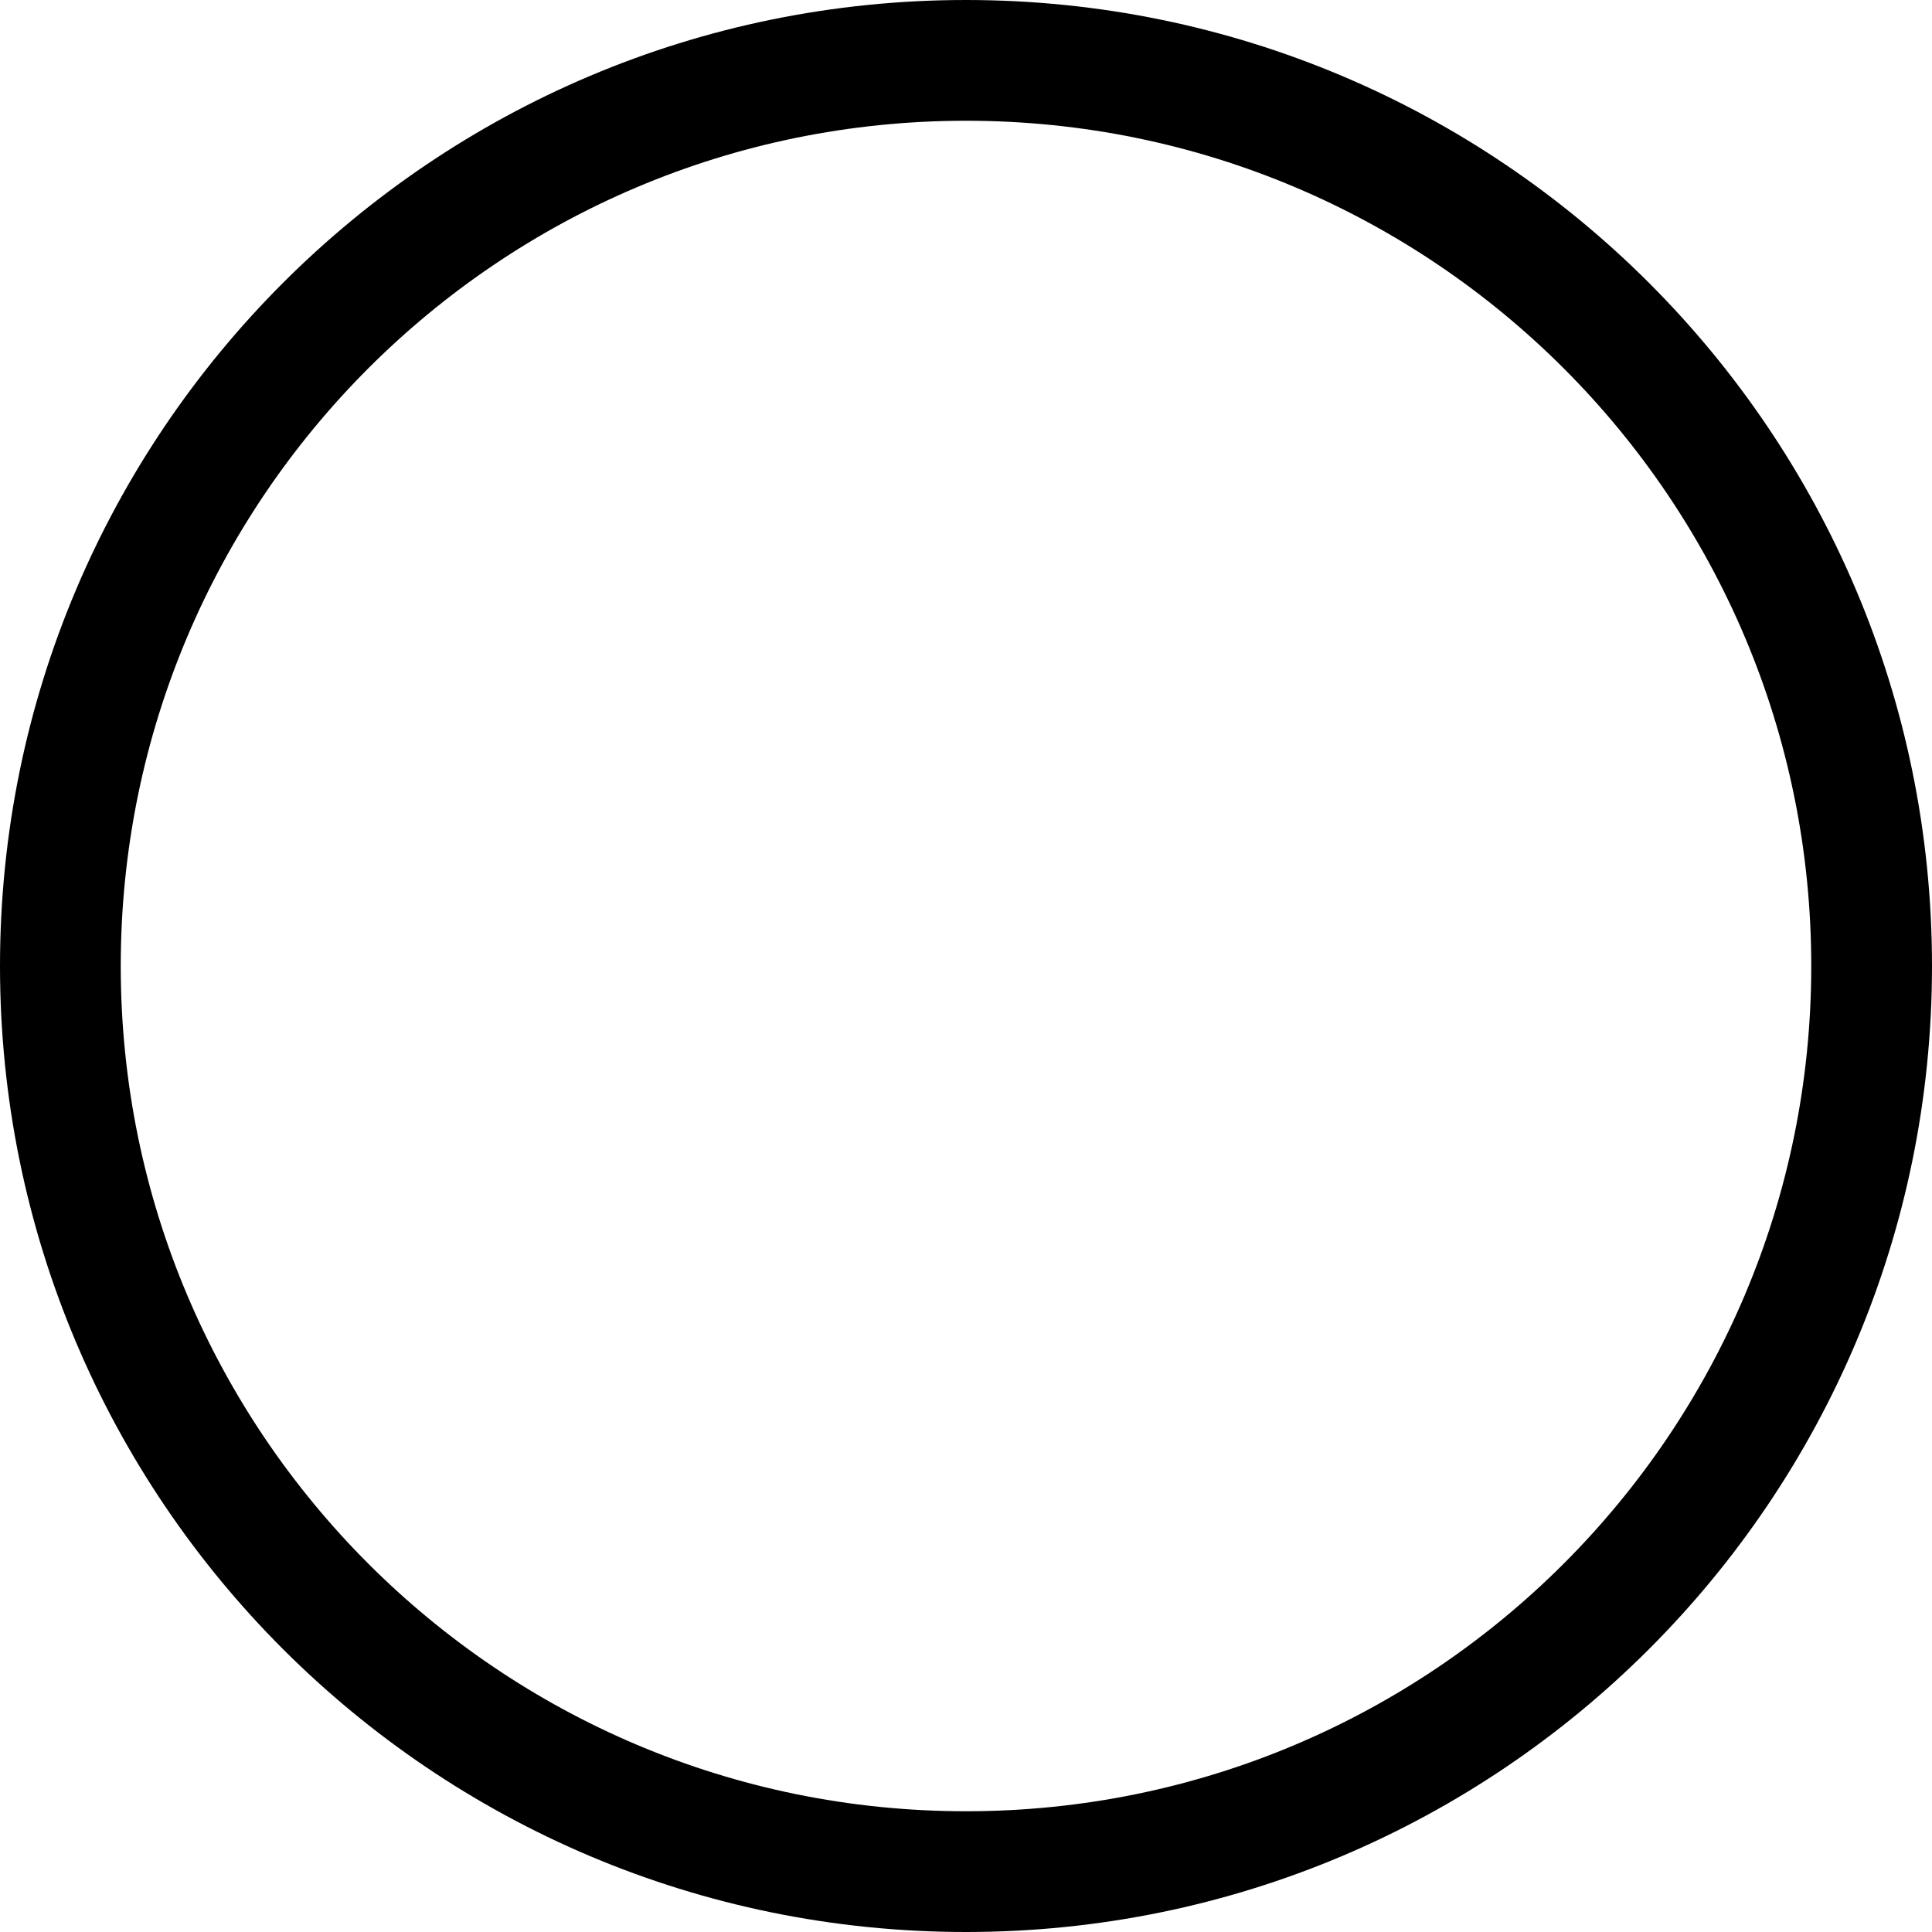
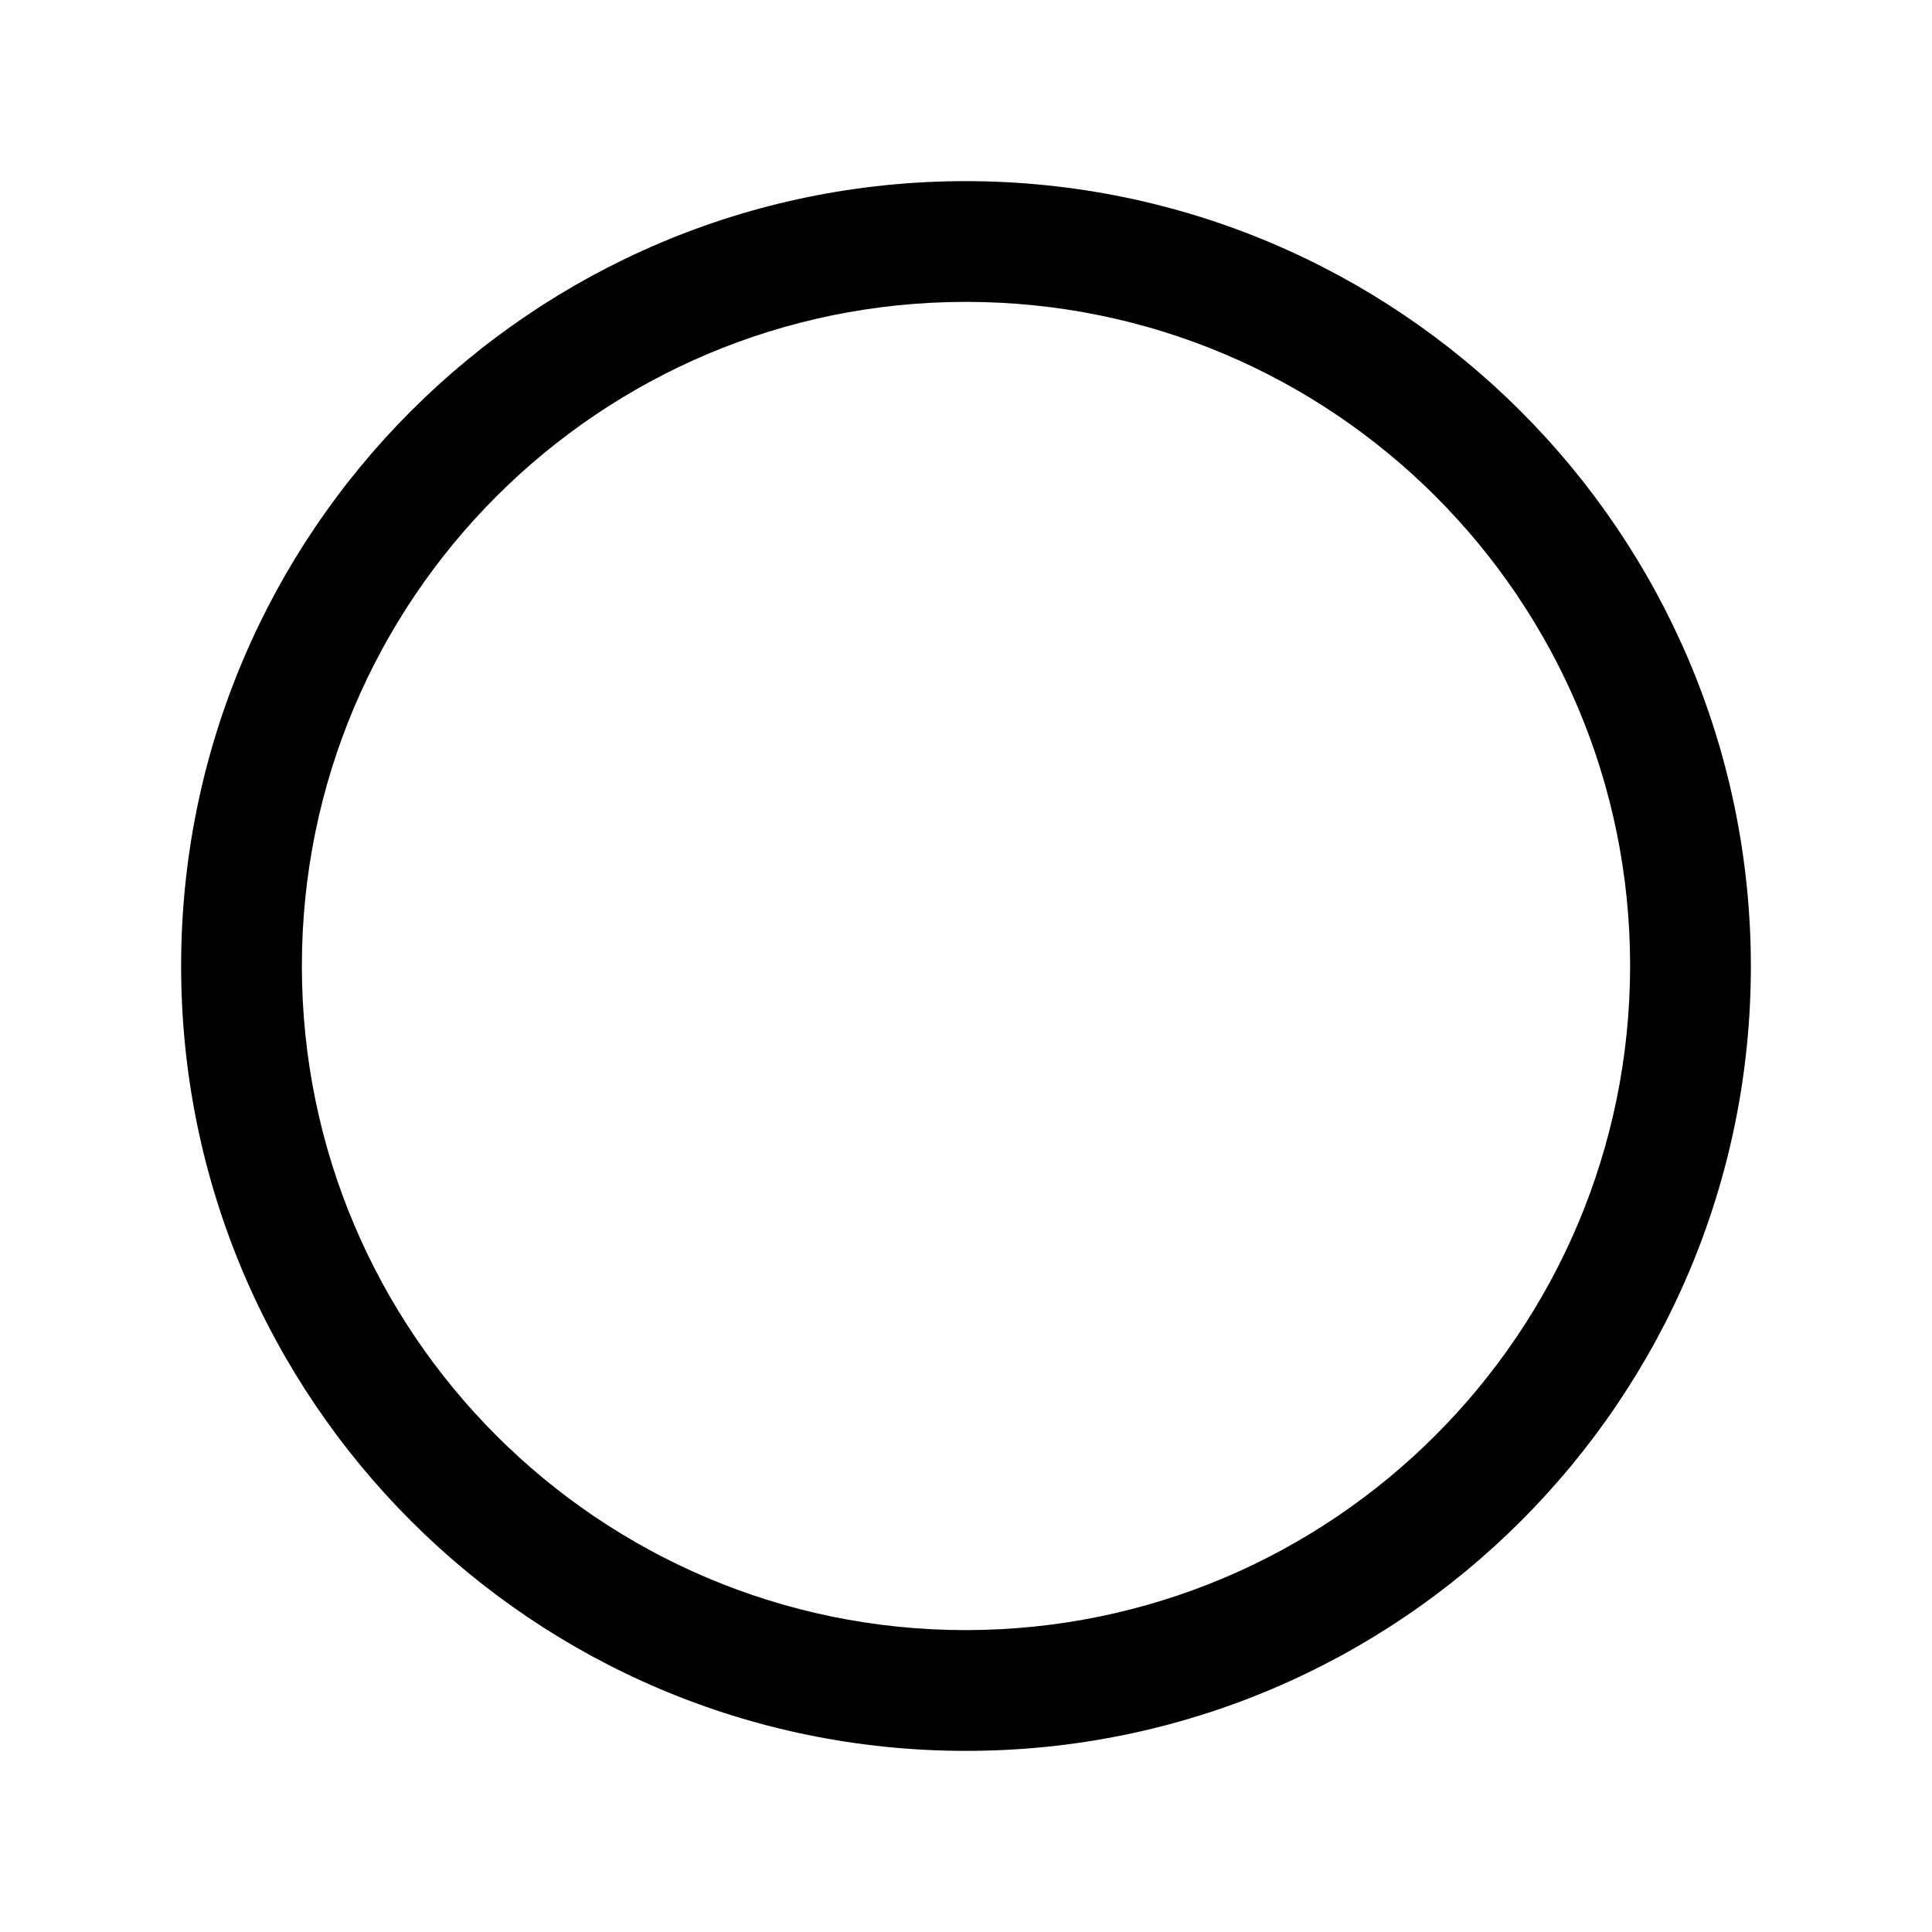
- <svg xmlns="http://www.w3.org/2000/svg" width="16" height="16" fill="currentColor" class="bi bi-circle" viewBox="0 0 16 16">
-   <path d="M8 15A7 7 0 1 1 8 1a7 7 0 0 1 0 14m0 1A8 8 0 1 0 8 0a8 8 0 0 0 0 16" />
+ <svg xmlns="http://www.w3.org/2000/svg" viewBox="0 0 256 256" fill="currentColor">
+   <path d="M128,24A104,104,0,1,0,232,128,104.11,104.11,0,0,0,128,24Zm0,192a88,88,0,1,1,88-88A88.1,88.1,0,0,1,128,216Z" />
</svg>
